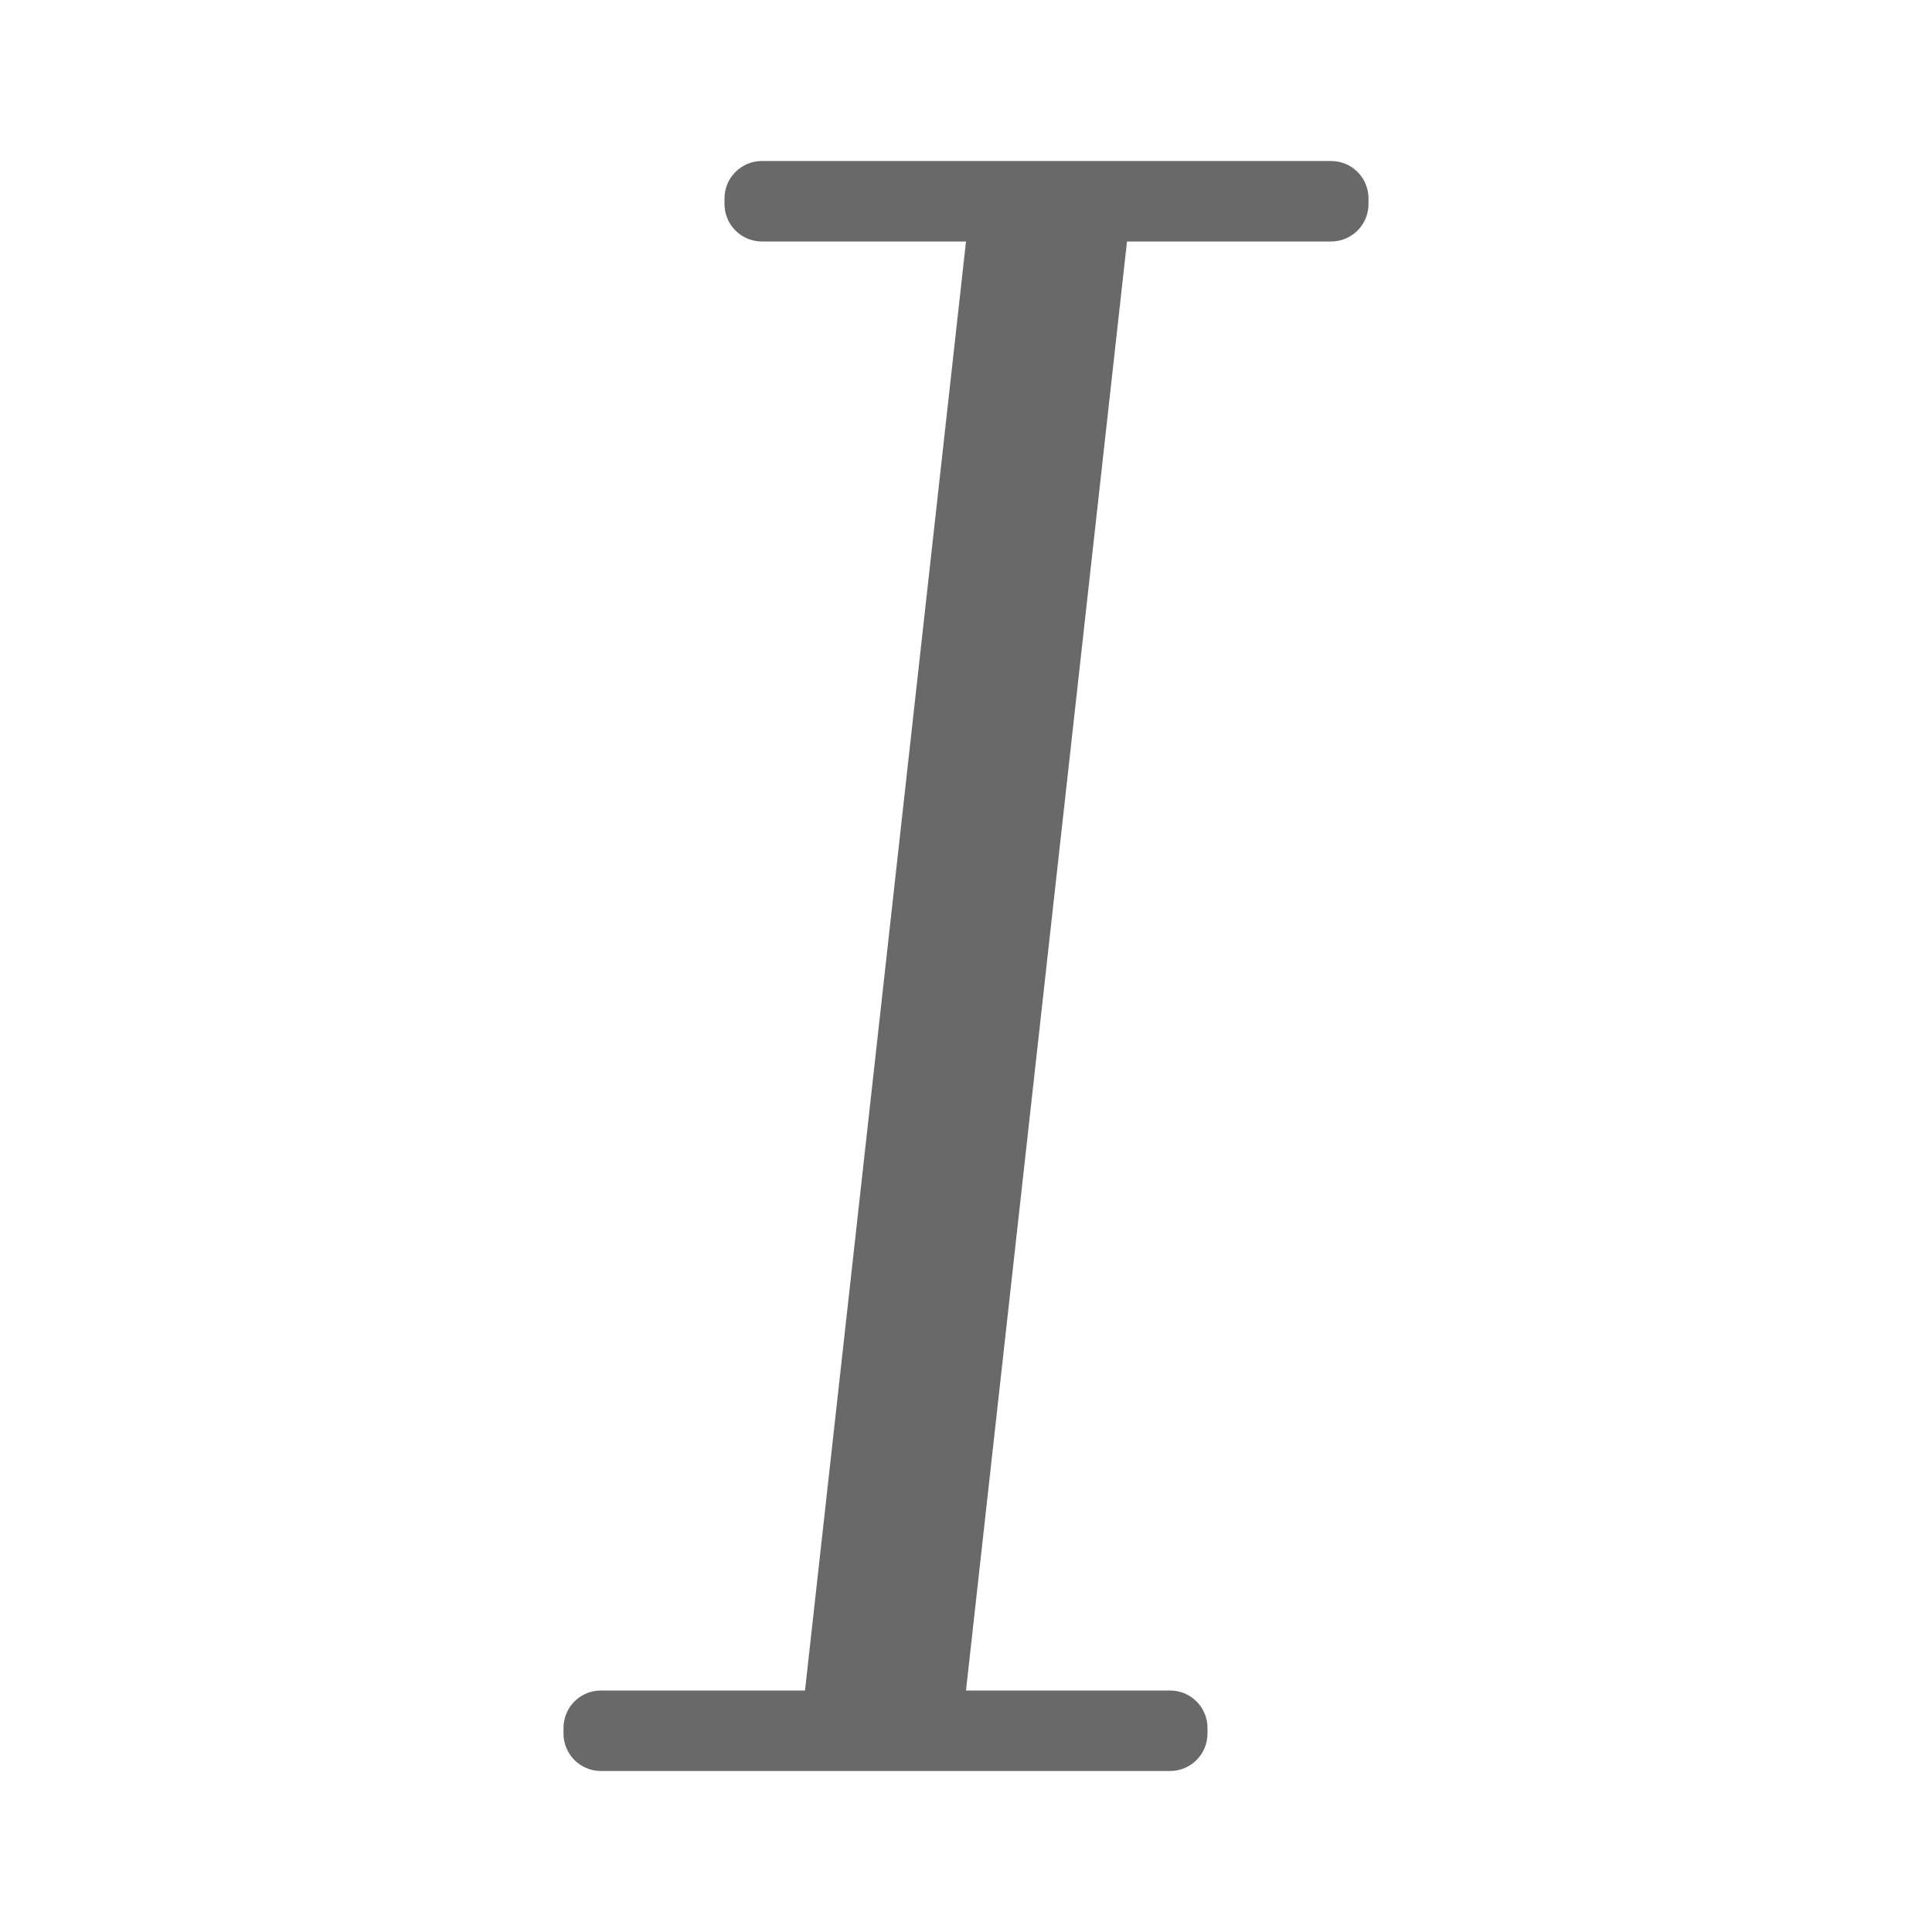
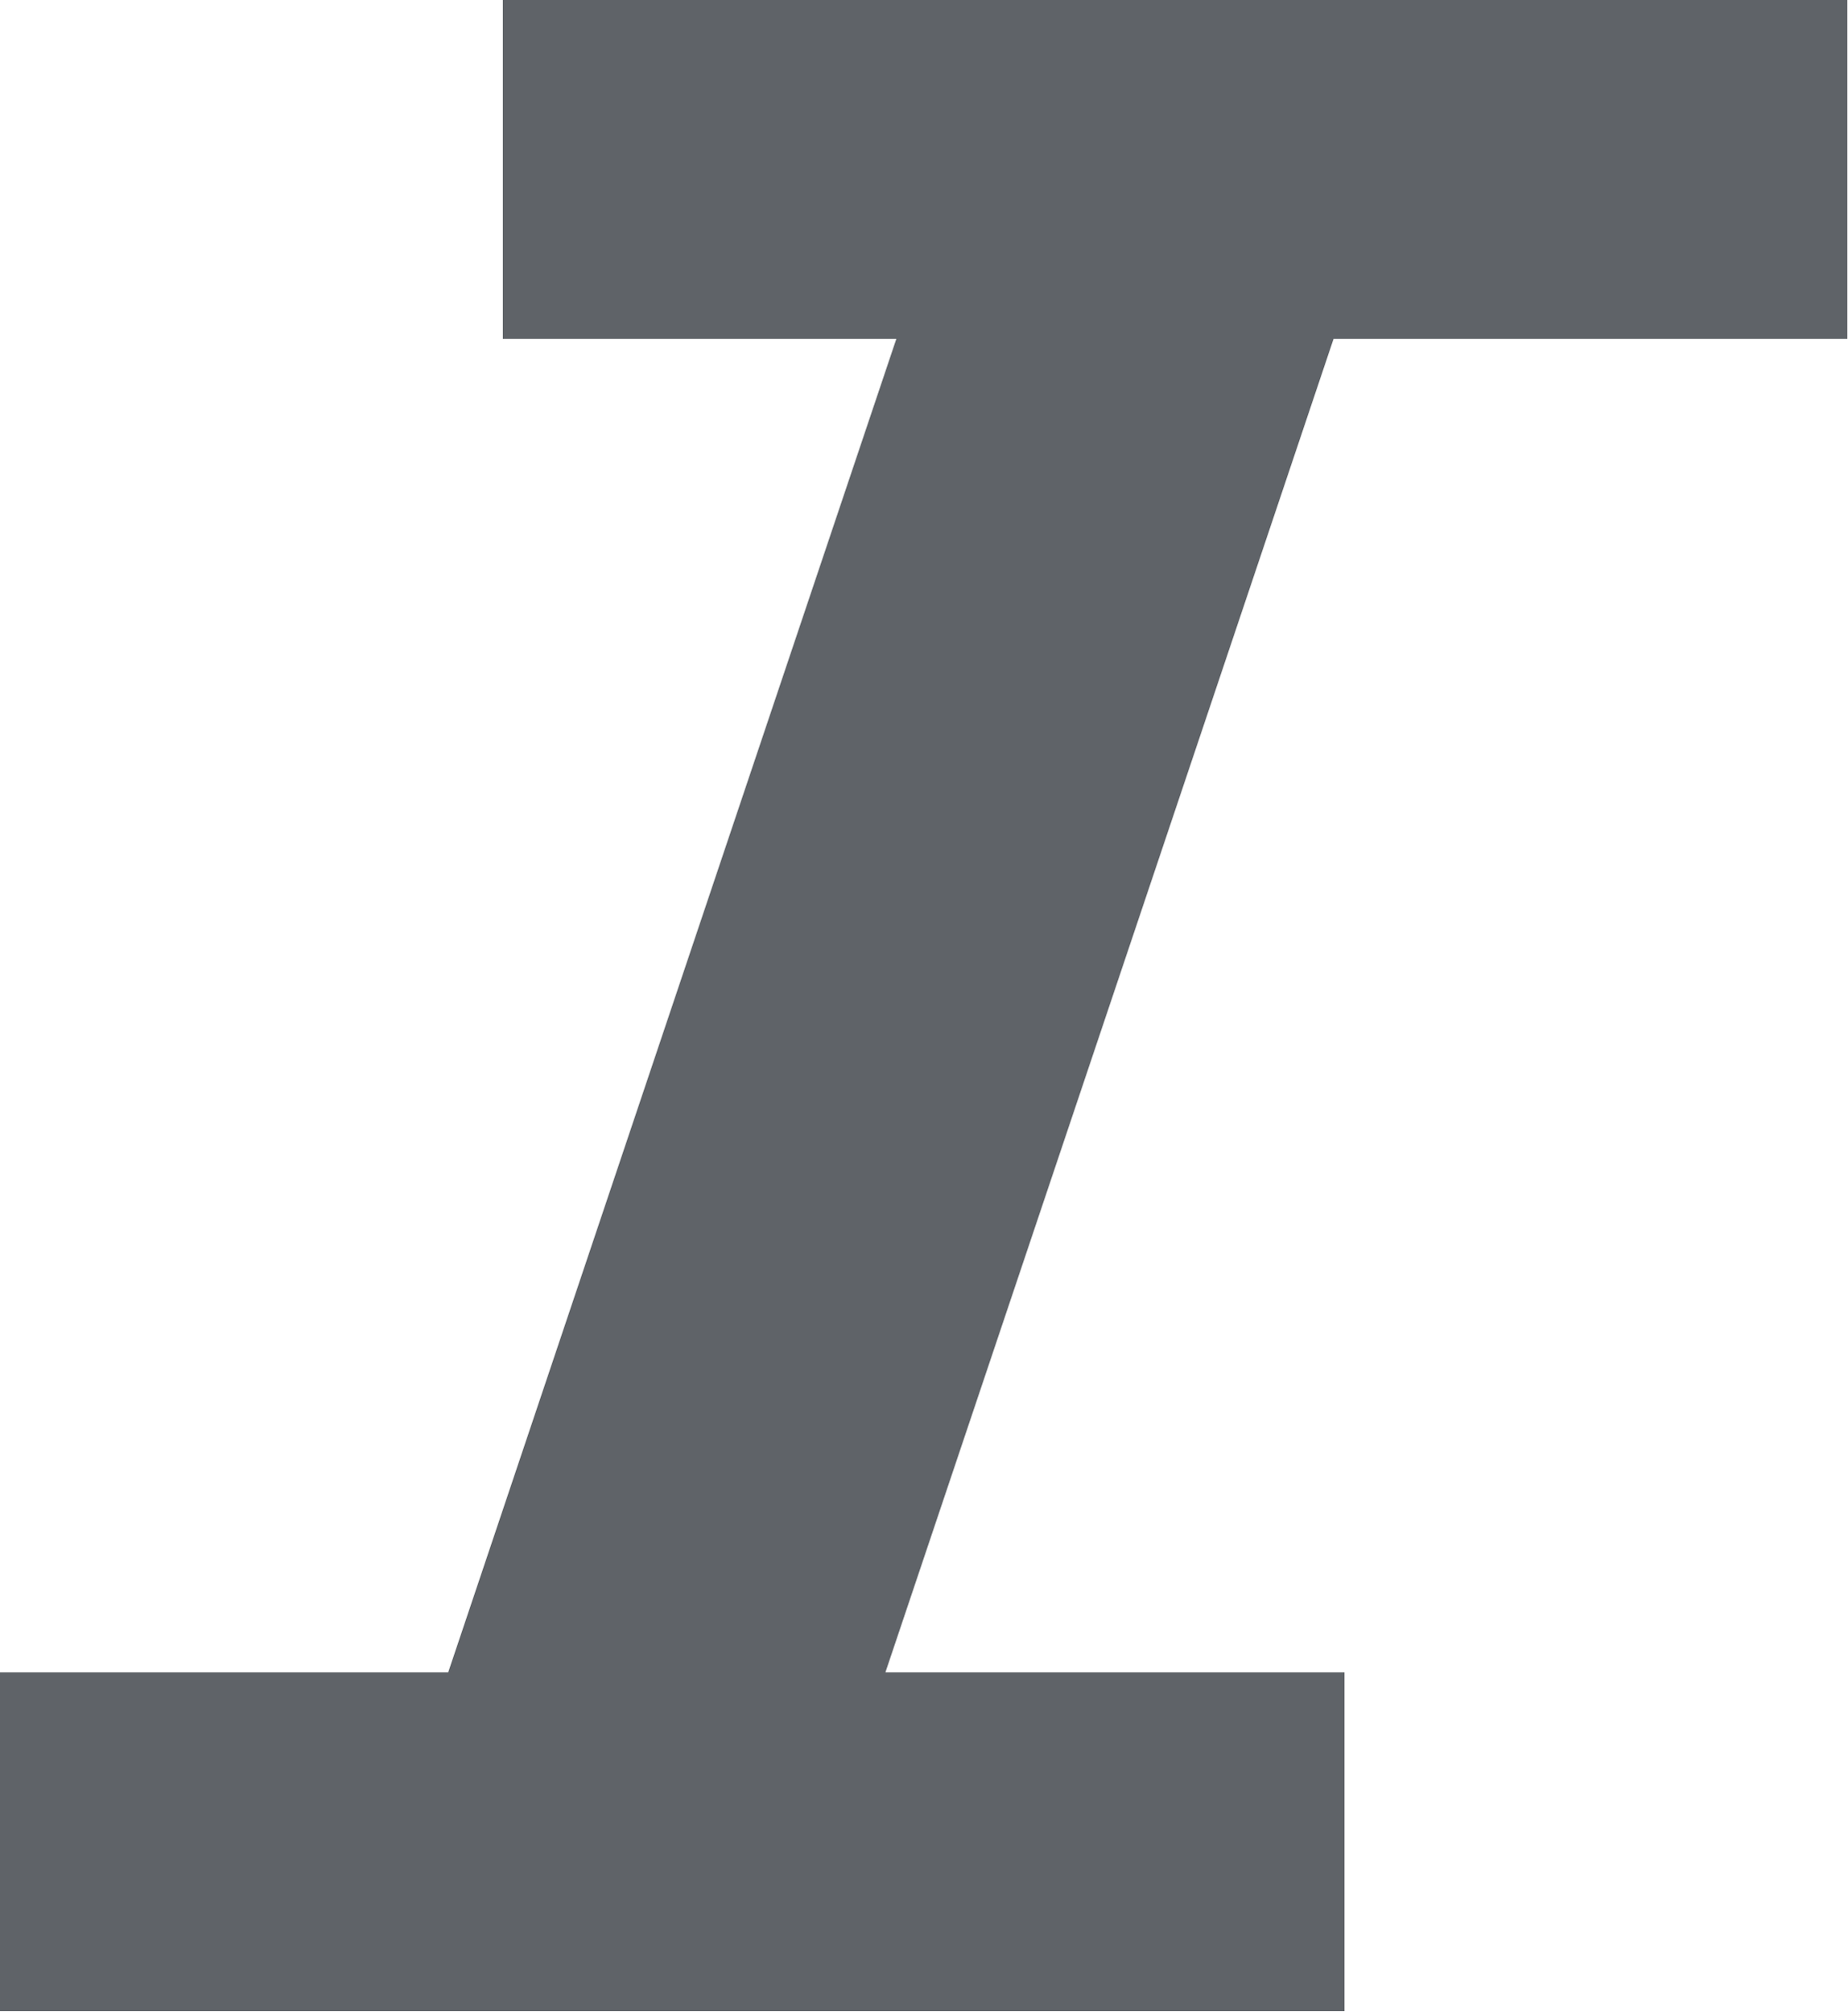
- <svg xmlns="http://www.w3.org/2000/svg" viewBox="0 0 24 24">
-   <path d="m9.465 2c-.257 0-.465.208-.465.465v.07c0 .257.208.465.465.465h2.535l-2 18h-2.535c-.257 0-.465.208-.465.465v.07c0 .257.208.465.465.465h.408 6.363.299c.257 0 .465-.208.465-.465v-.07c0-.257-.208-.465-.465-.465h-2.535l2-18h2.535c.257 0 .465-.208.465-.465v-.07c0-.257-.208-.465-.465-.465h-.498-6.363z" fill="#696969" />
+ <svg xmlns="http://www.w3.org/2000/svg" id="Layer_1" data-name="Layer 1" viewBox="0 0 16.9 18.4">
+   <path d="M15.7,6.2,11.6,18.4h4.2v3.1H3.5V18.4H7.6L11.7,6.2H8.1V3.1H20.4V6.2Z" transform="translate(-3.5 -3.1)" fill="#5f6368" fill-rule="evenodd" />
</svg>
